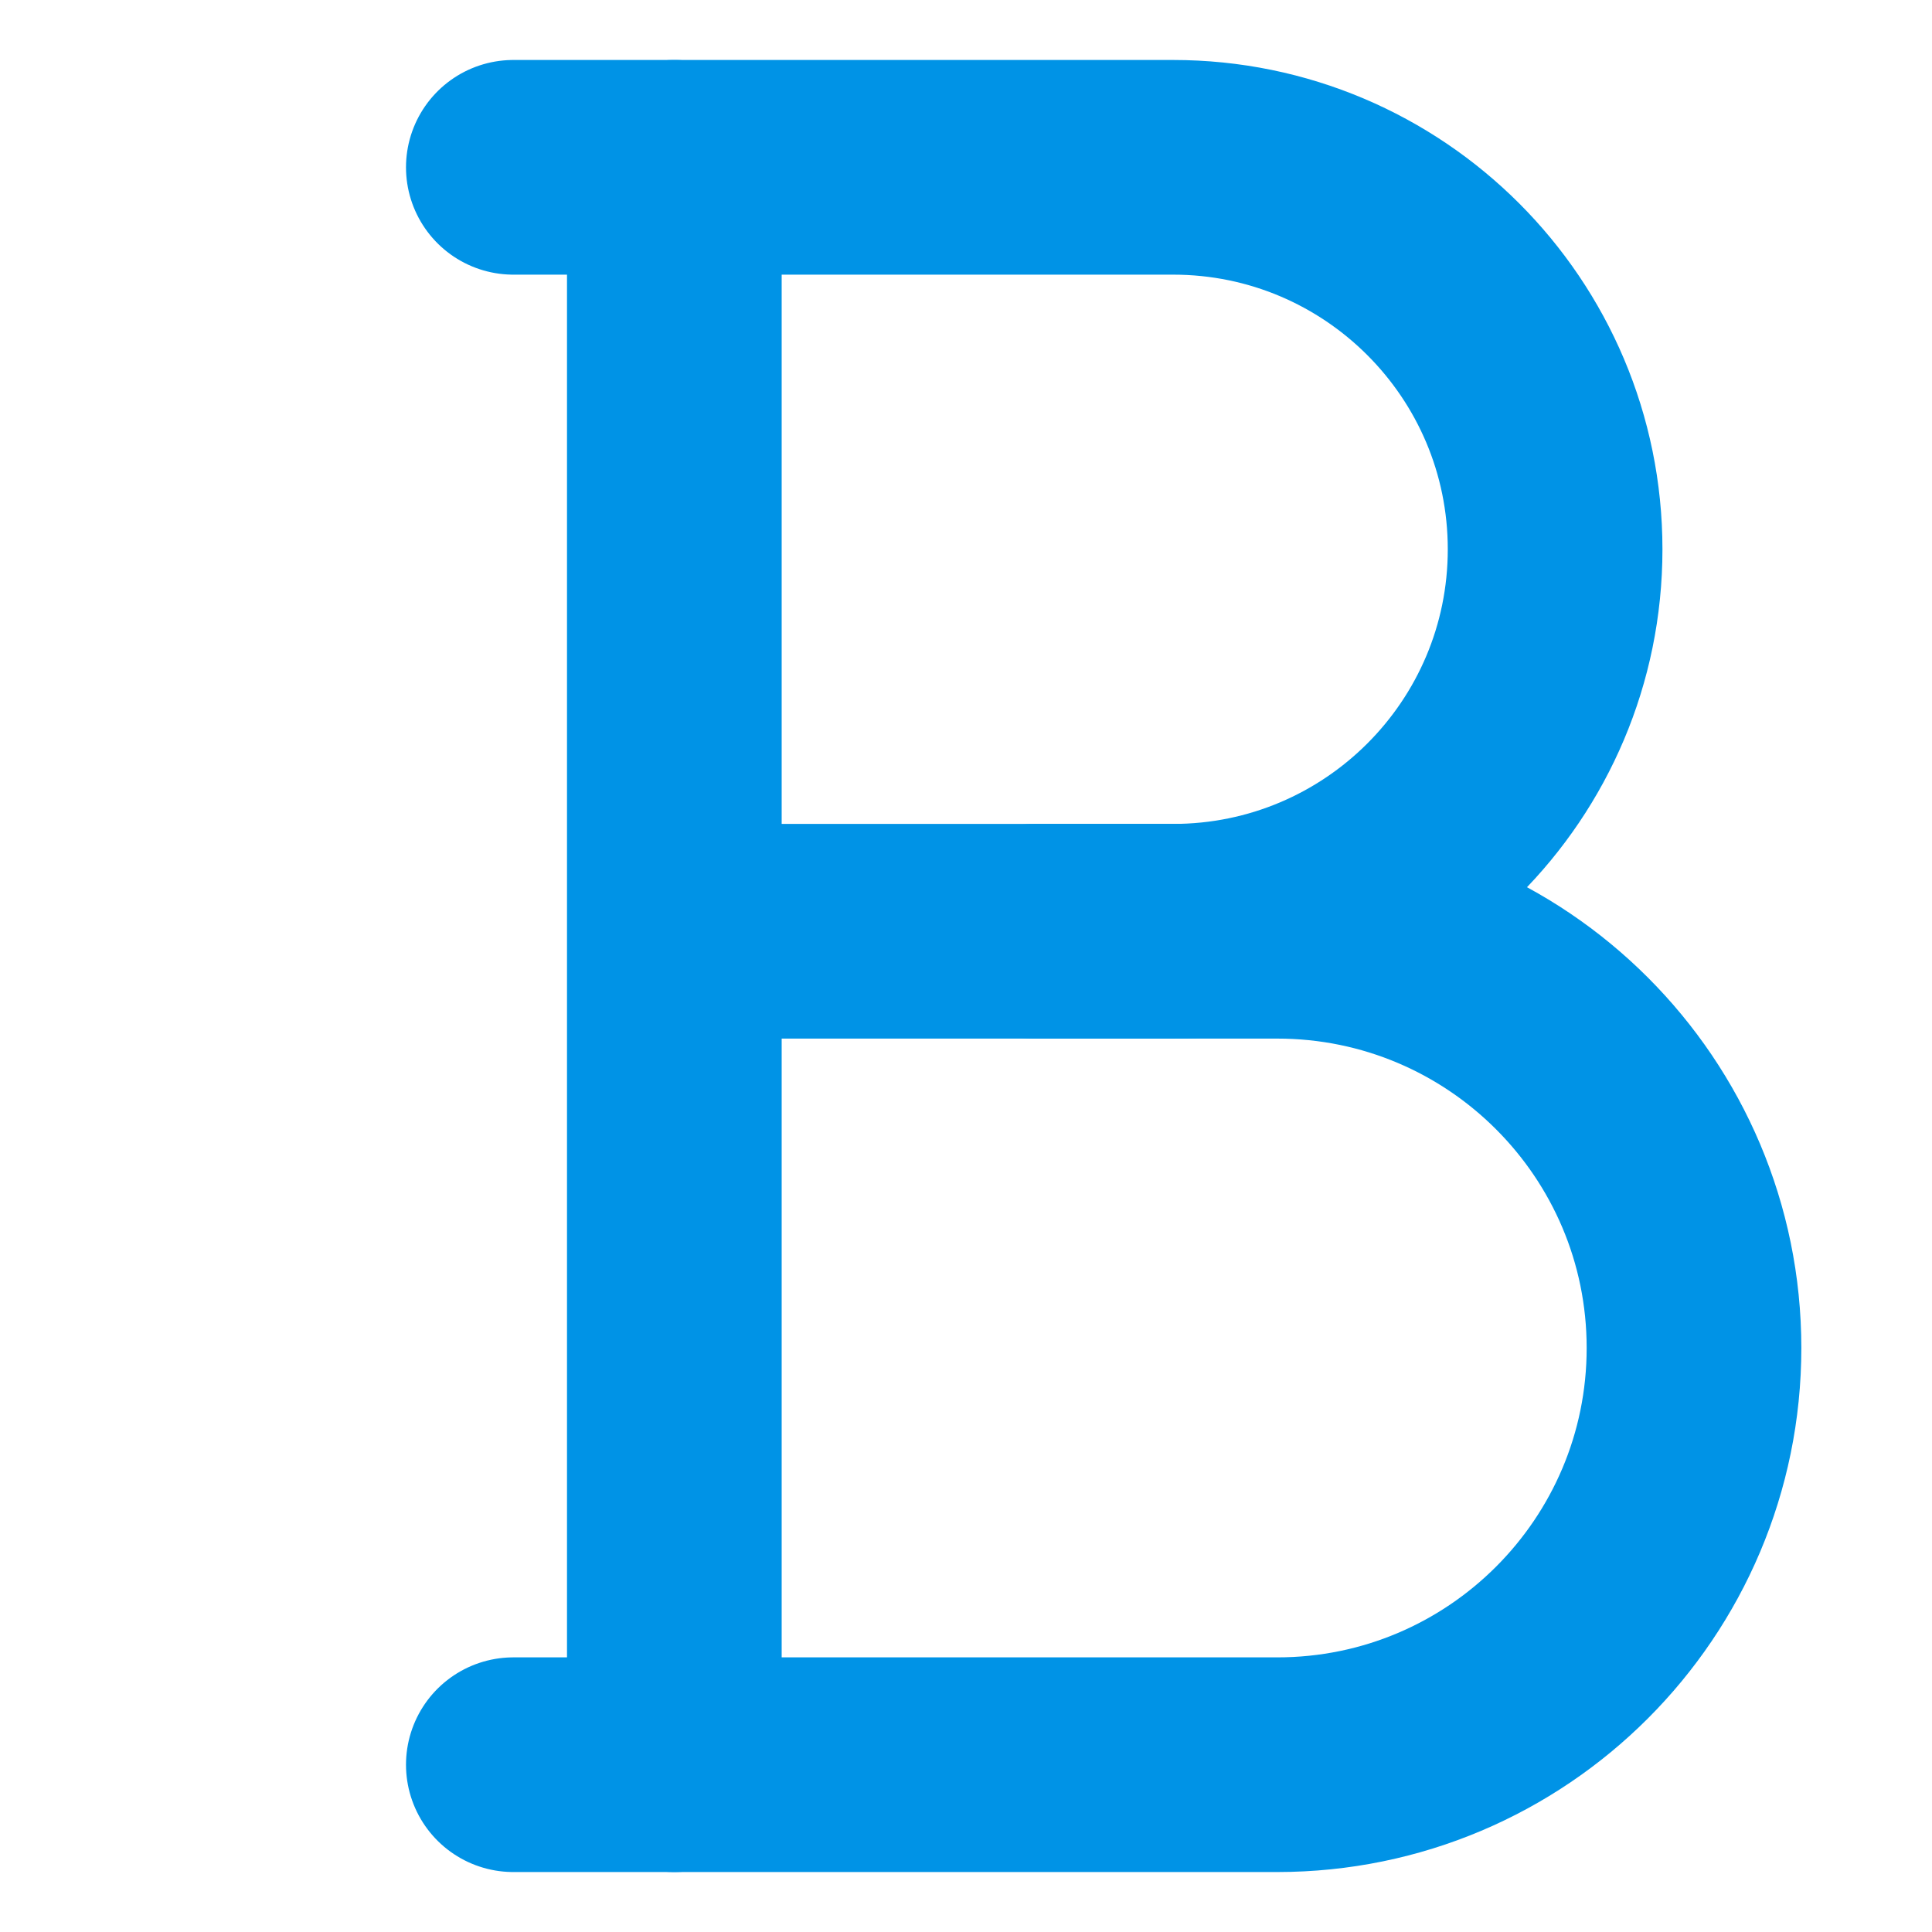
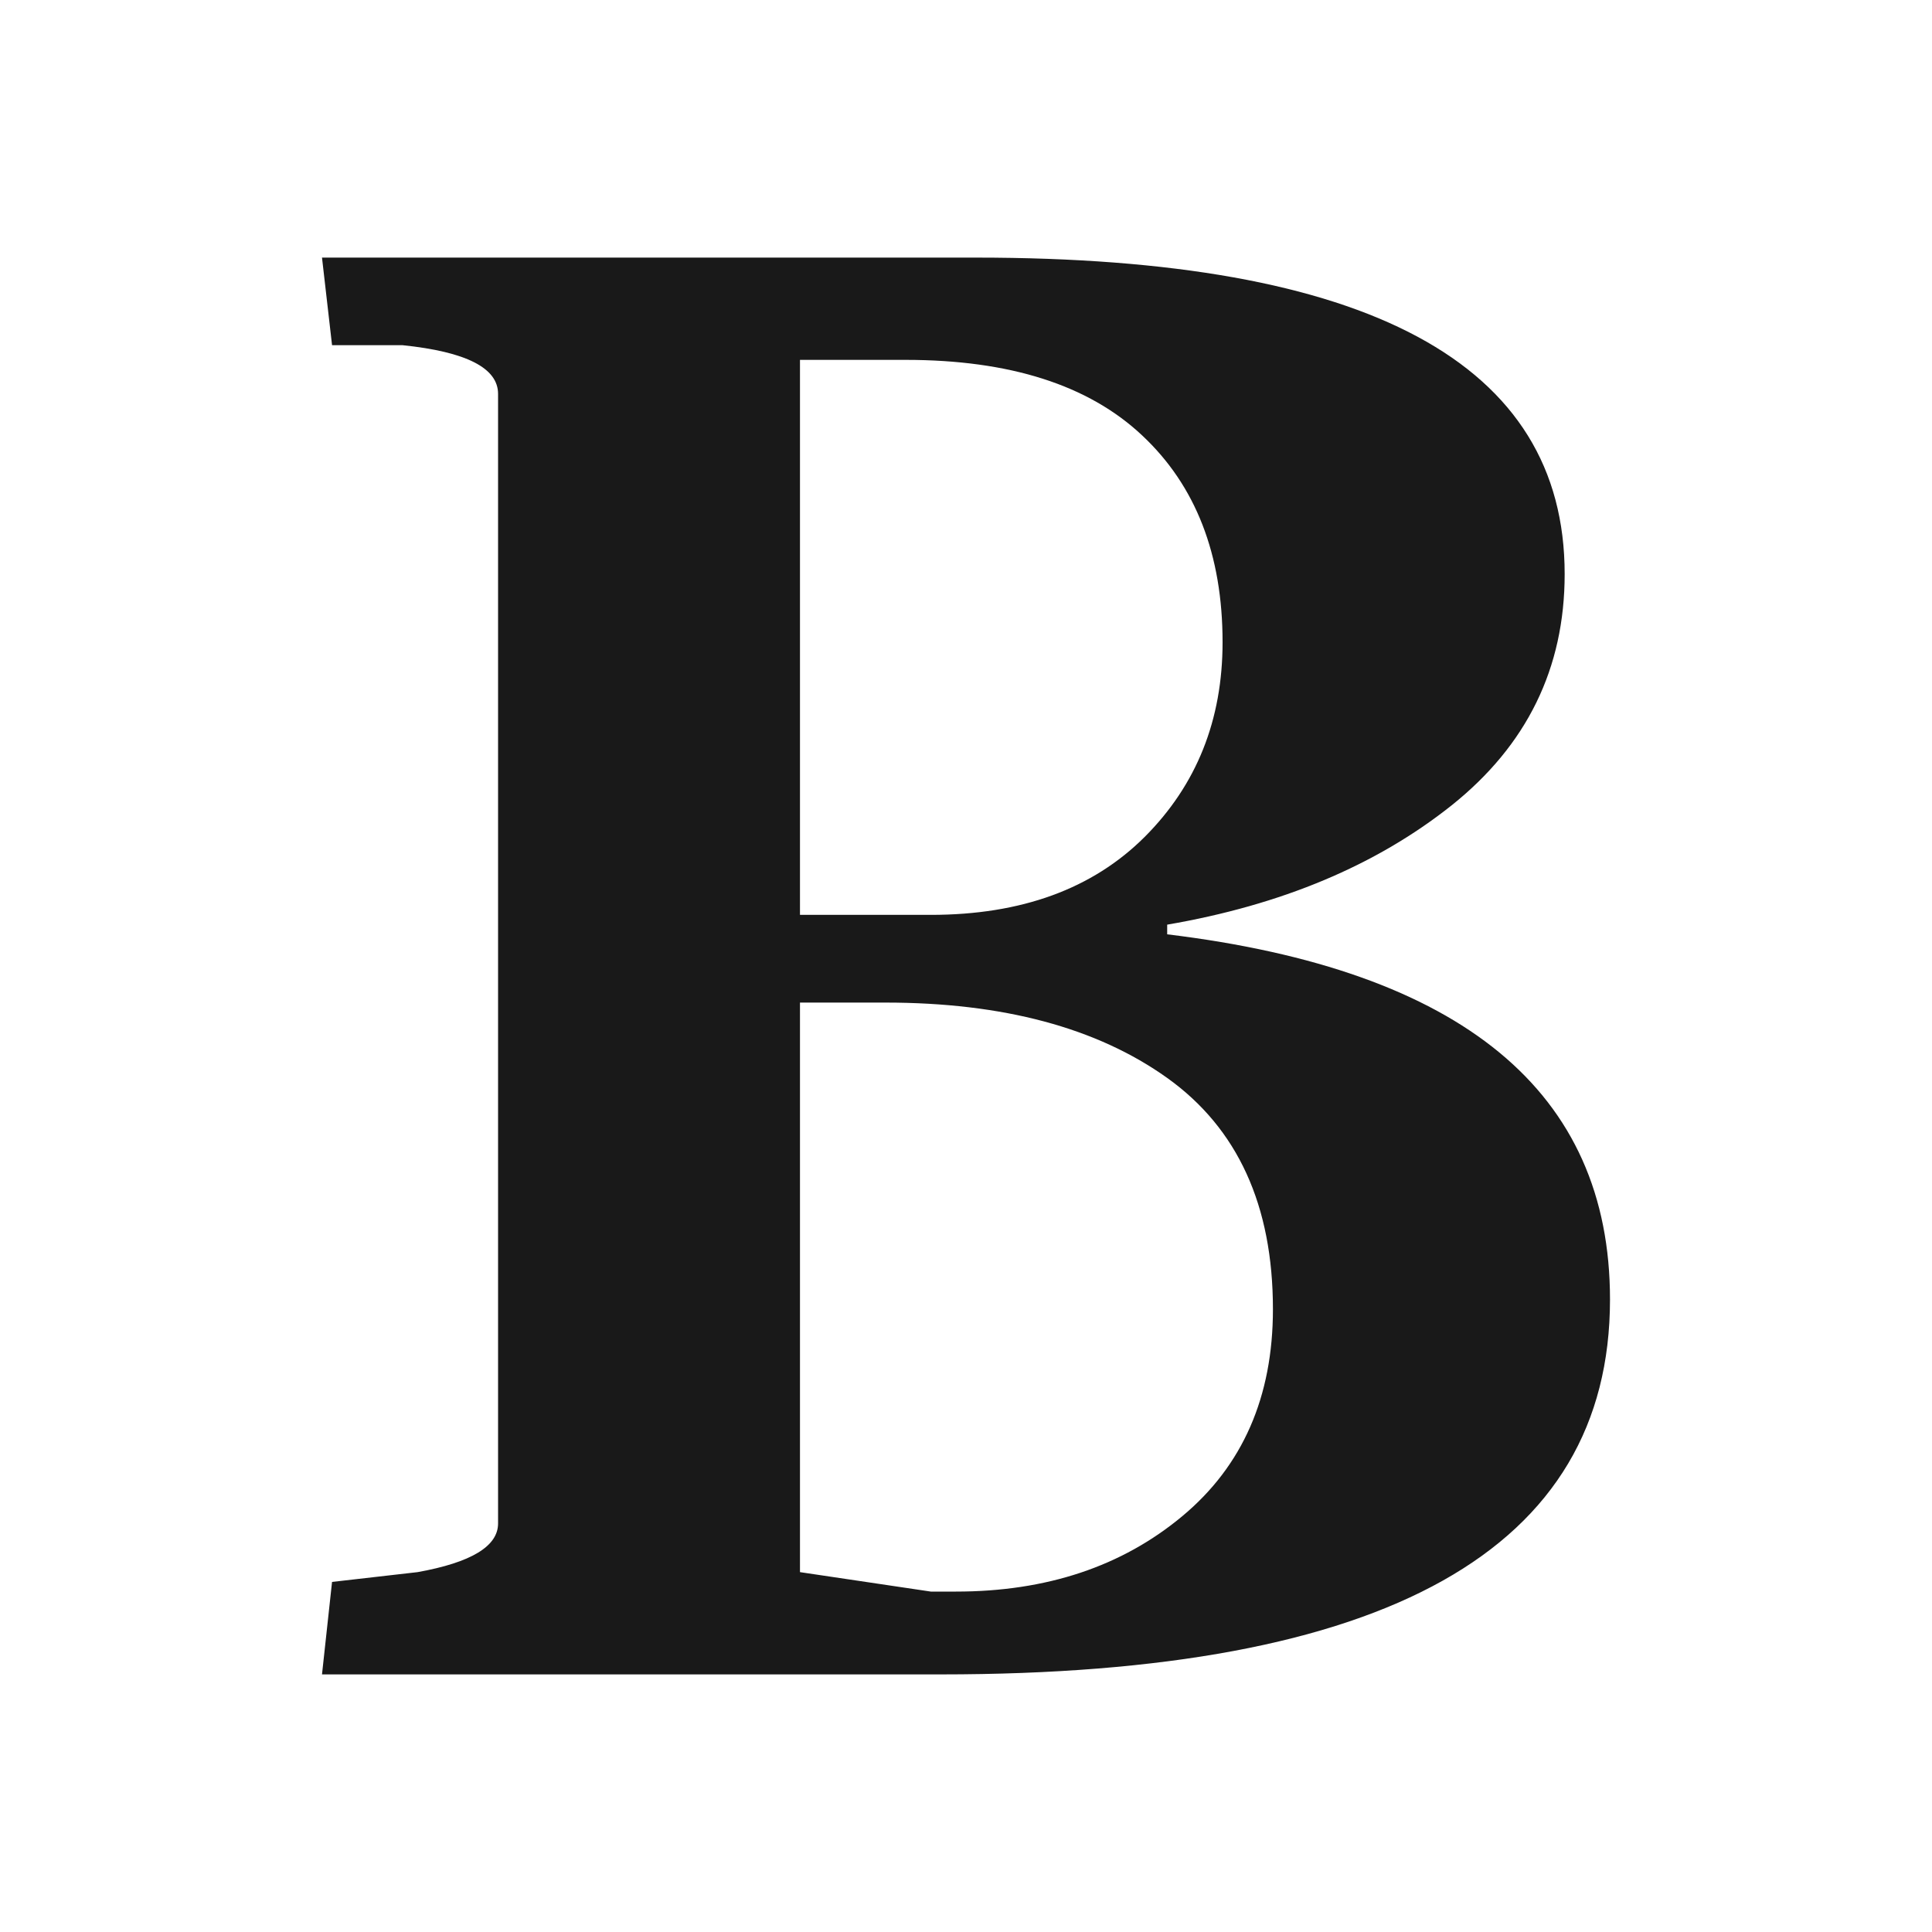
- <svg xmlns="http://www.w3.org/2000/svg" width="36px" height="36px" viewBox="0 0 36 36" version="1.1">
+ <svg xmlns="http://www.w3.org/2000/svg" width="15px" height="15px" viewBox="0 0 15 15" version="1.1">
  <defs />
-   <g id="24" stroke="none" stroke-width="1" fill="none" fill-rule="evenodd">
-     <g id="Icons" transform="translate(-40, -382)" stroke="#0093E6" stroke-width="4" stroke-linecap="round" stroke-linejoin="round">
-       <g id="bold" transform="translate(40, 382)">
-         <g id="Stroke-7062-+-Stroke-7063-+-Stroke-7064" transform="translate(9.565217, 3.117647)">
-           <path d="M3,0 L3,29.765" id="Stroke-7062" />
-           <path d="M3.882,14.235 L12.294,14.235 C16.224,14.235 19.412,11.049 19.412,7.118 C19.412,3.187 16.224,0 12.294,0 L0,0" id="Stroke-7063" />
-           <path d="M9.706,14.235 L14.235,14.235 C18.521,14.235 22,17.713 22,22 C22,26.288 18.521,29.765 14.235,29.765 L0,29.765" id="Stroke-7064" />
-         </g>
-       </g>
+   <g id="Page-1" stroke="none" stroke-width="1" fill="none" fill-rule="evenodd">
+     <g id="bold" transform="translate(2, 2)" fill="#000000" opacity="0.9">
+       <path d="M5.305,0 L0.5,0 L0.578,0.718 L1.242,0.794 C1.659,0.869 1.867,0.995 1.867,1.172 L1.867,9.942 C1.867,10.143 1.62,10.269 1.125,10.32 L0.578,10.32 L0.5,11 L5.578,11 C8.625,11 10.148,10.181 10.148,8.543 C10.148,7.812 9.855,7.214 9.27,6.747 C8.684,6.281 7.948,5.973 7.062,5.821 L7.062,5.746 C9.354,5.468 10.5,4.523 10.5,2.911 C10.5,0.97 8.768,0 5.305,0 L5.305,0 Z M5.031,10.206 L4.211,10.206 L4.211,5.897 L5.227,5.897 C5.93,5.897 6.483,6.099 6.887,6.502 C7.29,6.905 7.492,7.409 7.492,8.014 C7.492,8.694 7.284,9.23 6.867,9.62 C6.451,10.011 5.839,10.206 5.031,10.206 L5.031,10.206 Z M4.875,5.216 L4.211,5.216 L4.211,0.794 L5.227,0.643 L5.422,0.643 C6.125,0.643 6.711,0.838 7.18,1.229 C7.648,1.619 7.883,2.155 7.883,2.835 C7.883,3.641 7.609,4.24 7.062,4.631 C6.516,5.021 5.786,5.216 4.875,5.216 L4.875,5.216 Z" id="Shape-16" transform="translate(5.5, 5.5) scale(1, -1) translate(-5.5, -5.5) " />
    </g>
+     <g id="Group-2" />
  </g>
</svg>
